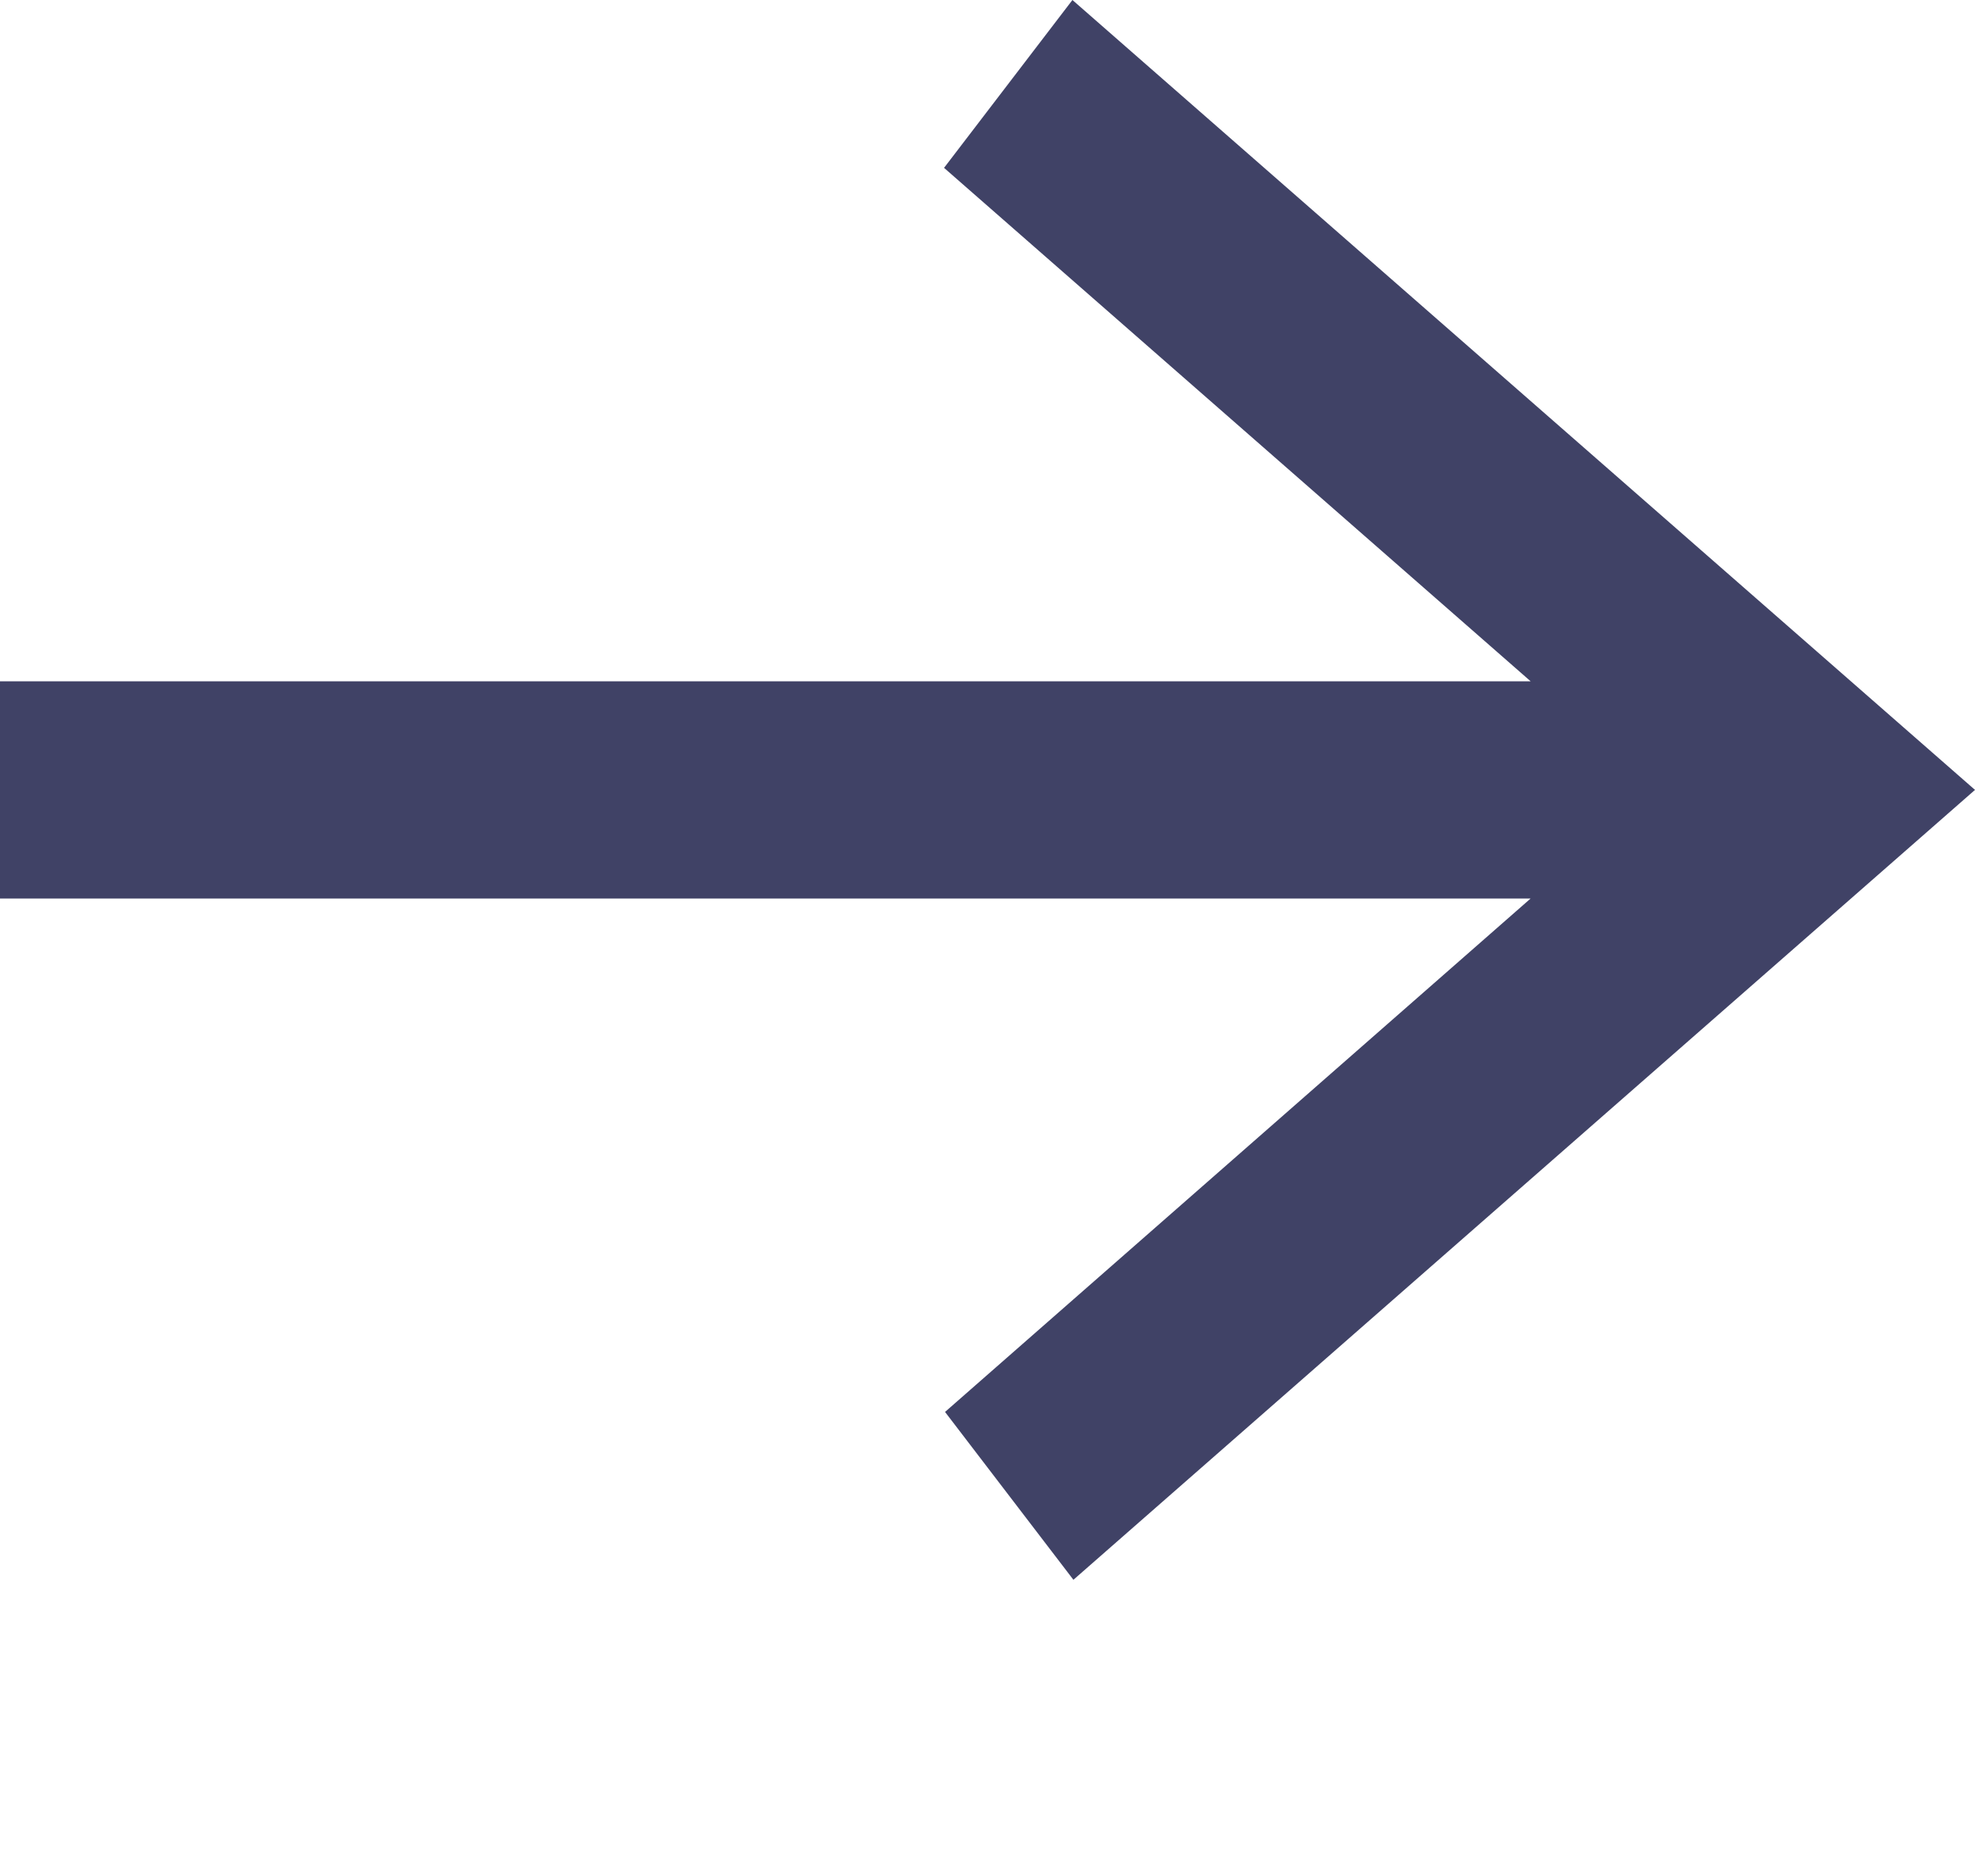
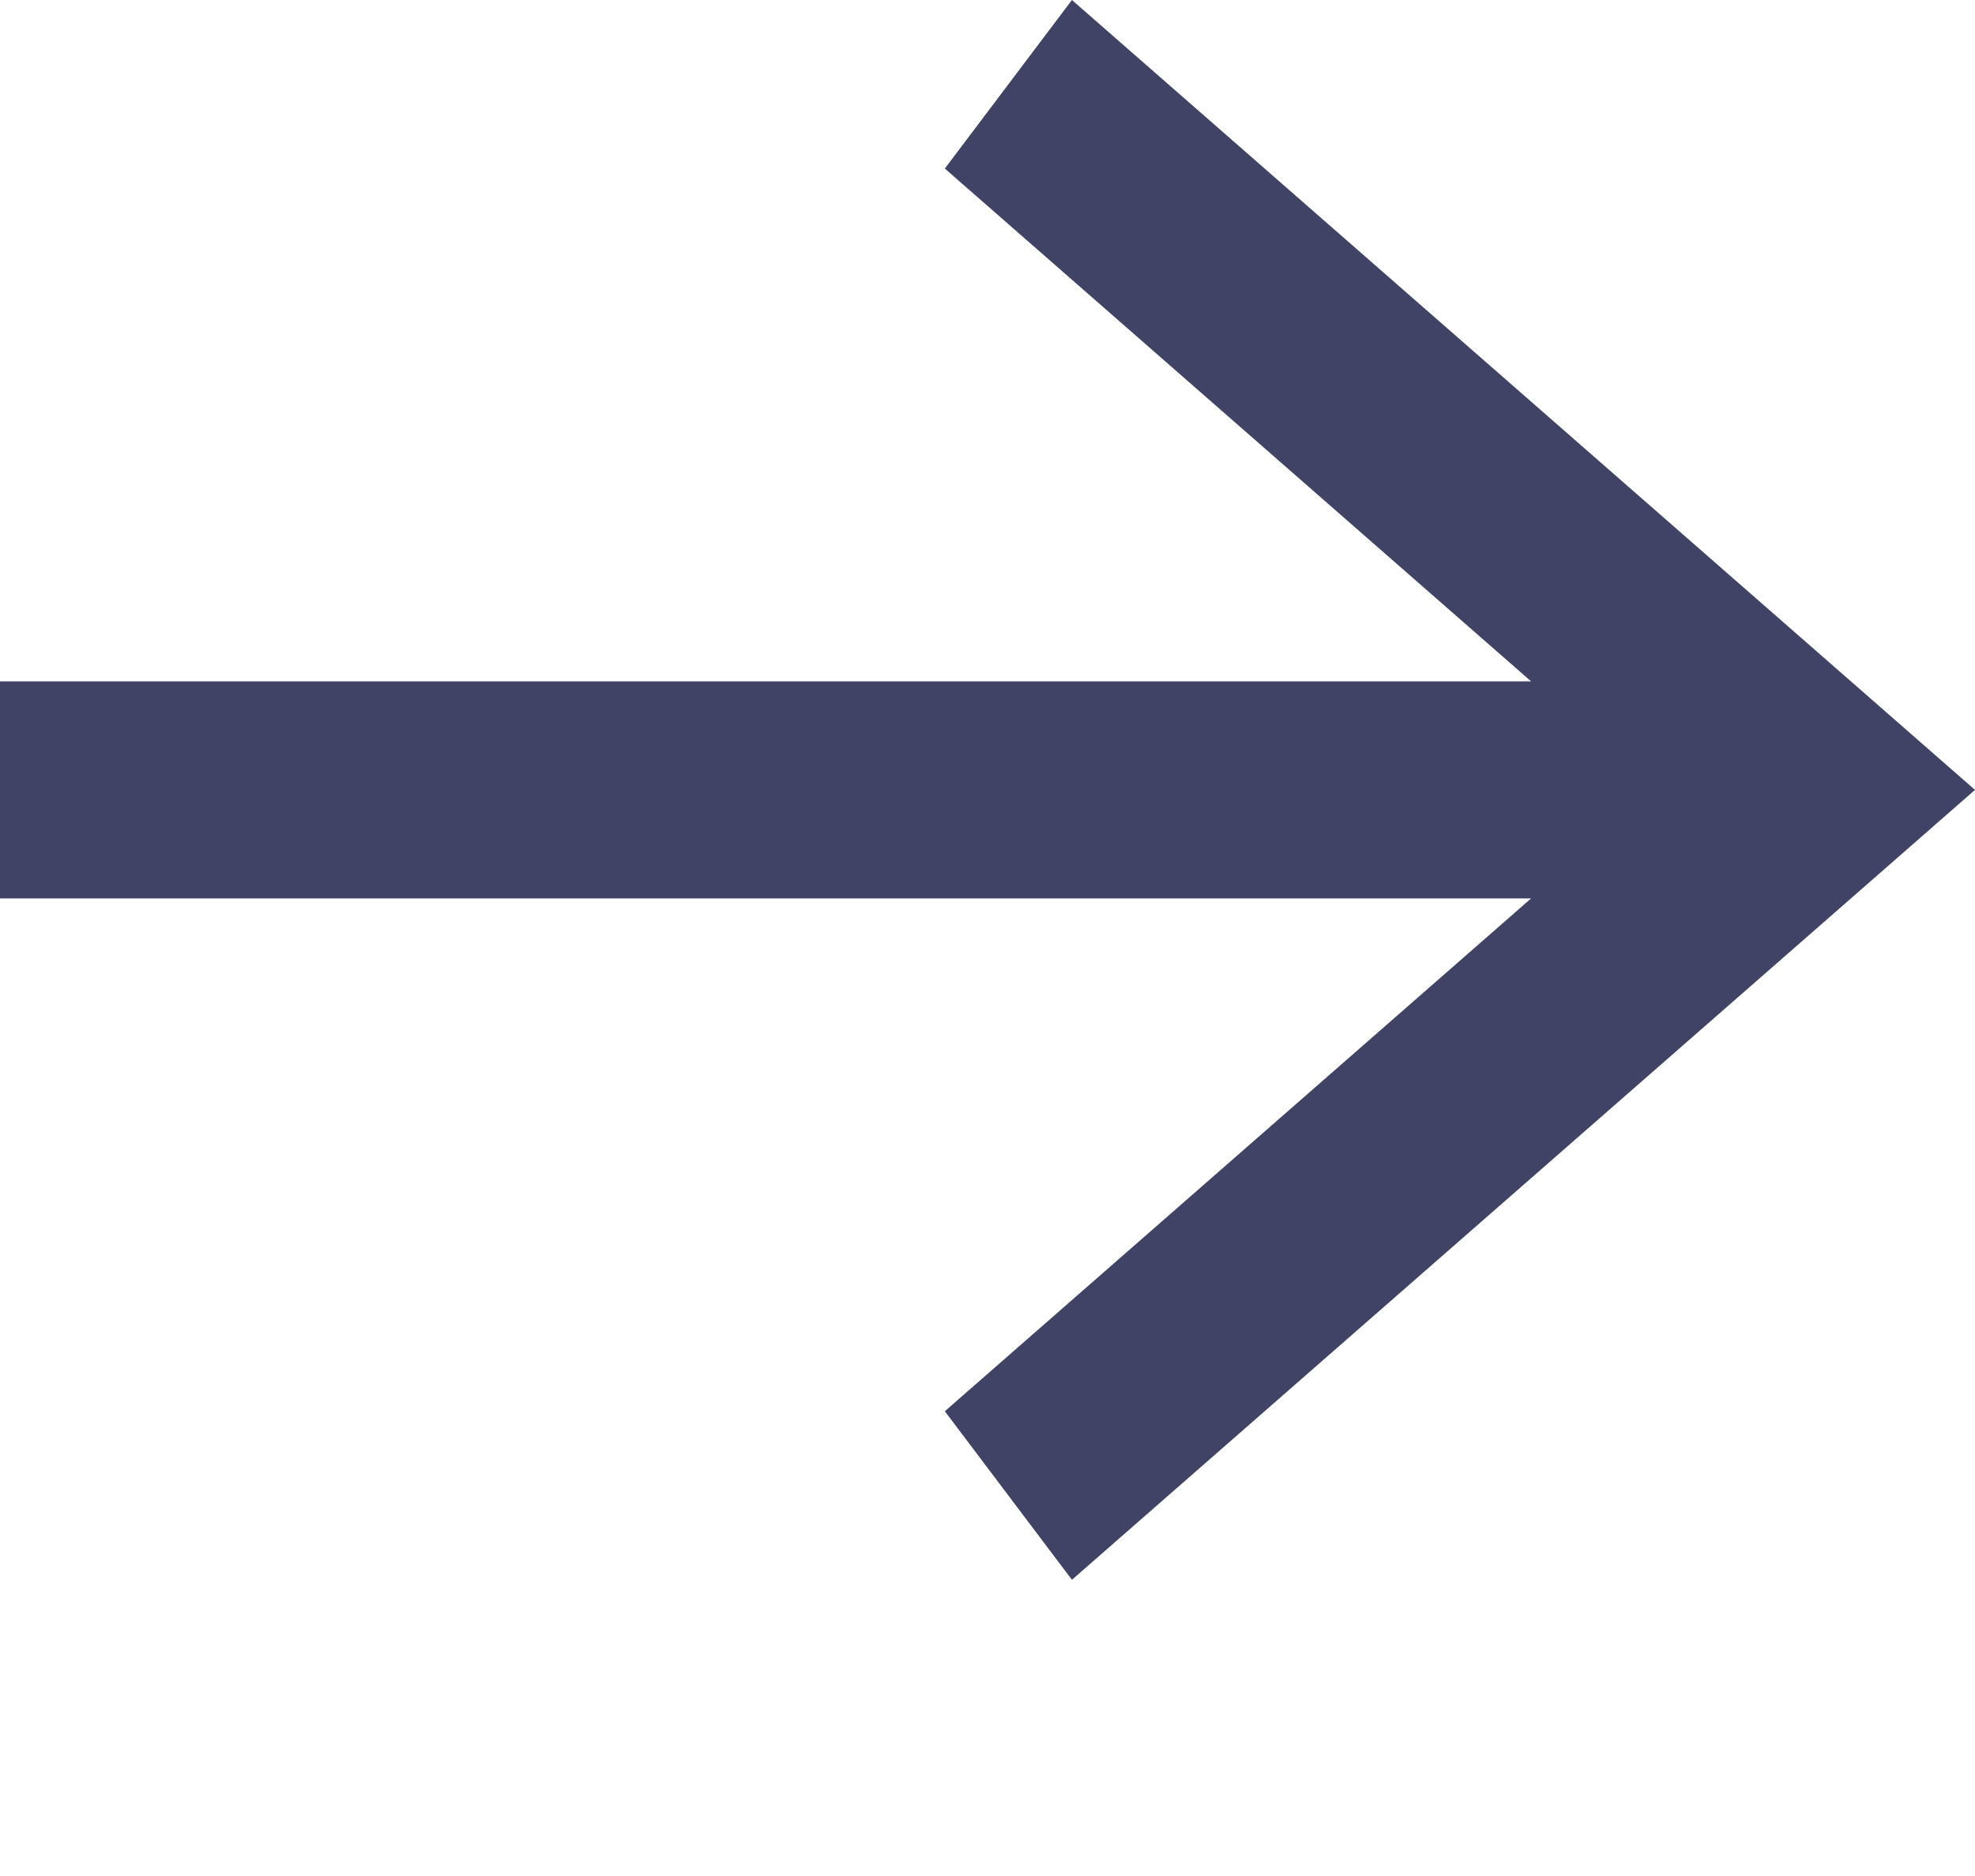
- <svg xmlns="http://www.w3.org/2000/svg" width="20" height="19" fill="none">
-   <path fill="#404266" fill-rule="evenodd" d="M15.5 9.1l-5.93 5.2 1.3 1.7L20 8l-9.14-8-1.3 1.7 5.94 5.2H0v2.2h15.5z" clip-rule="evenodd" />
+ <svg xmlns="http://www.w3.org/2000/svg" width="20" height="19" viewBox="0 0 20 19" fill="none">
+   <path fill-rule="evenodd" clip-rule="evenodd" d="M15.505 9.099L9.568 14.293L10.855 16L20 8L10.855 0L9.568 1.707L15.505 6.901H0V9.099H15.505Z" fill="#404266" />
</svg>
